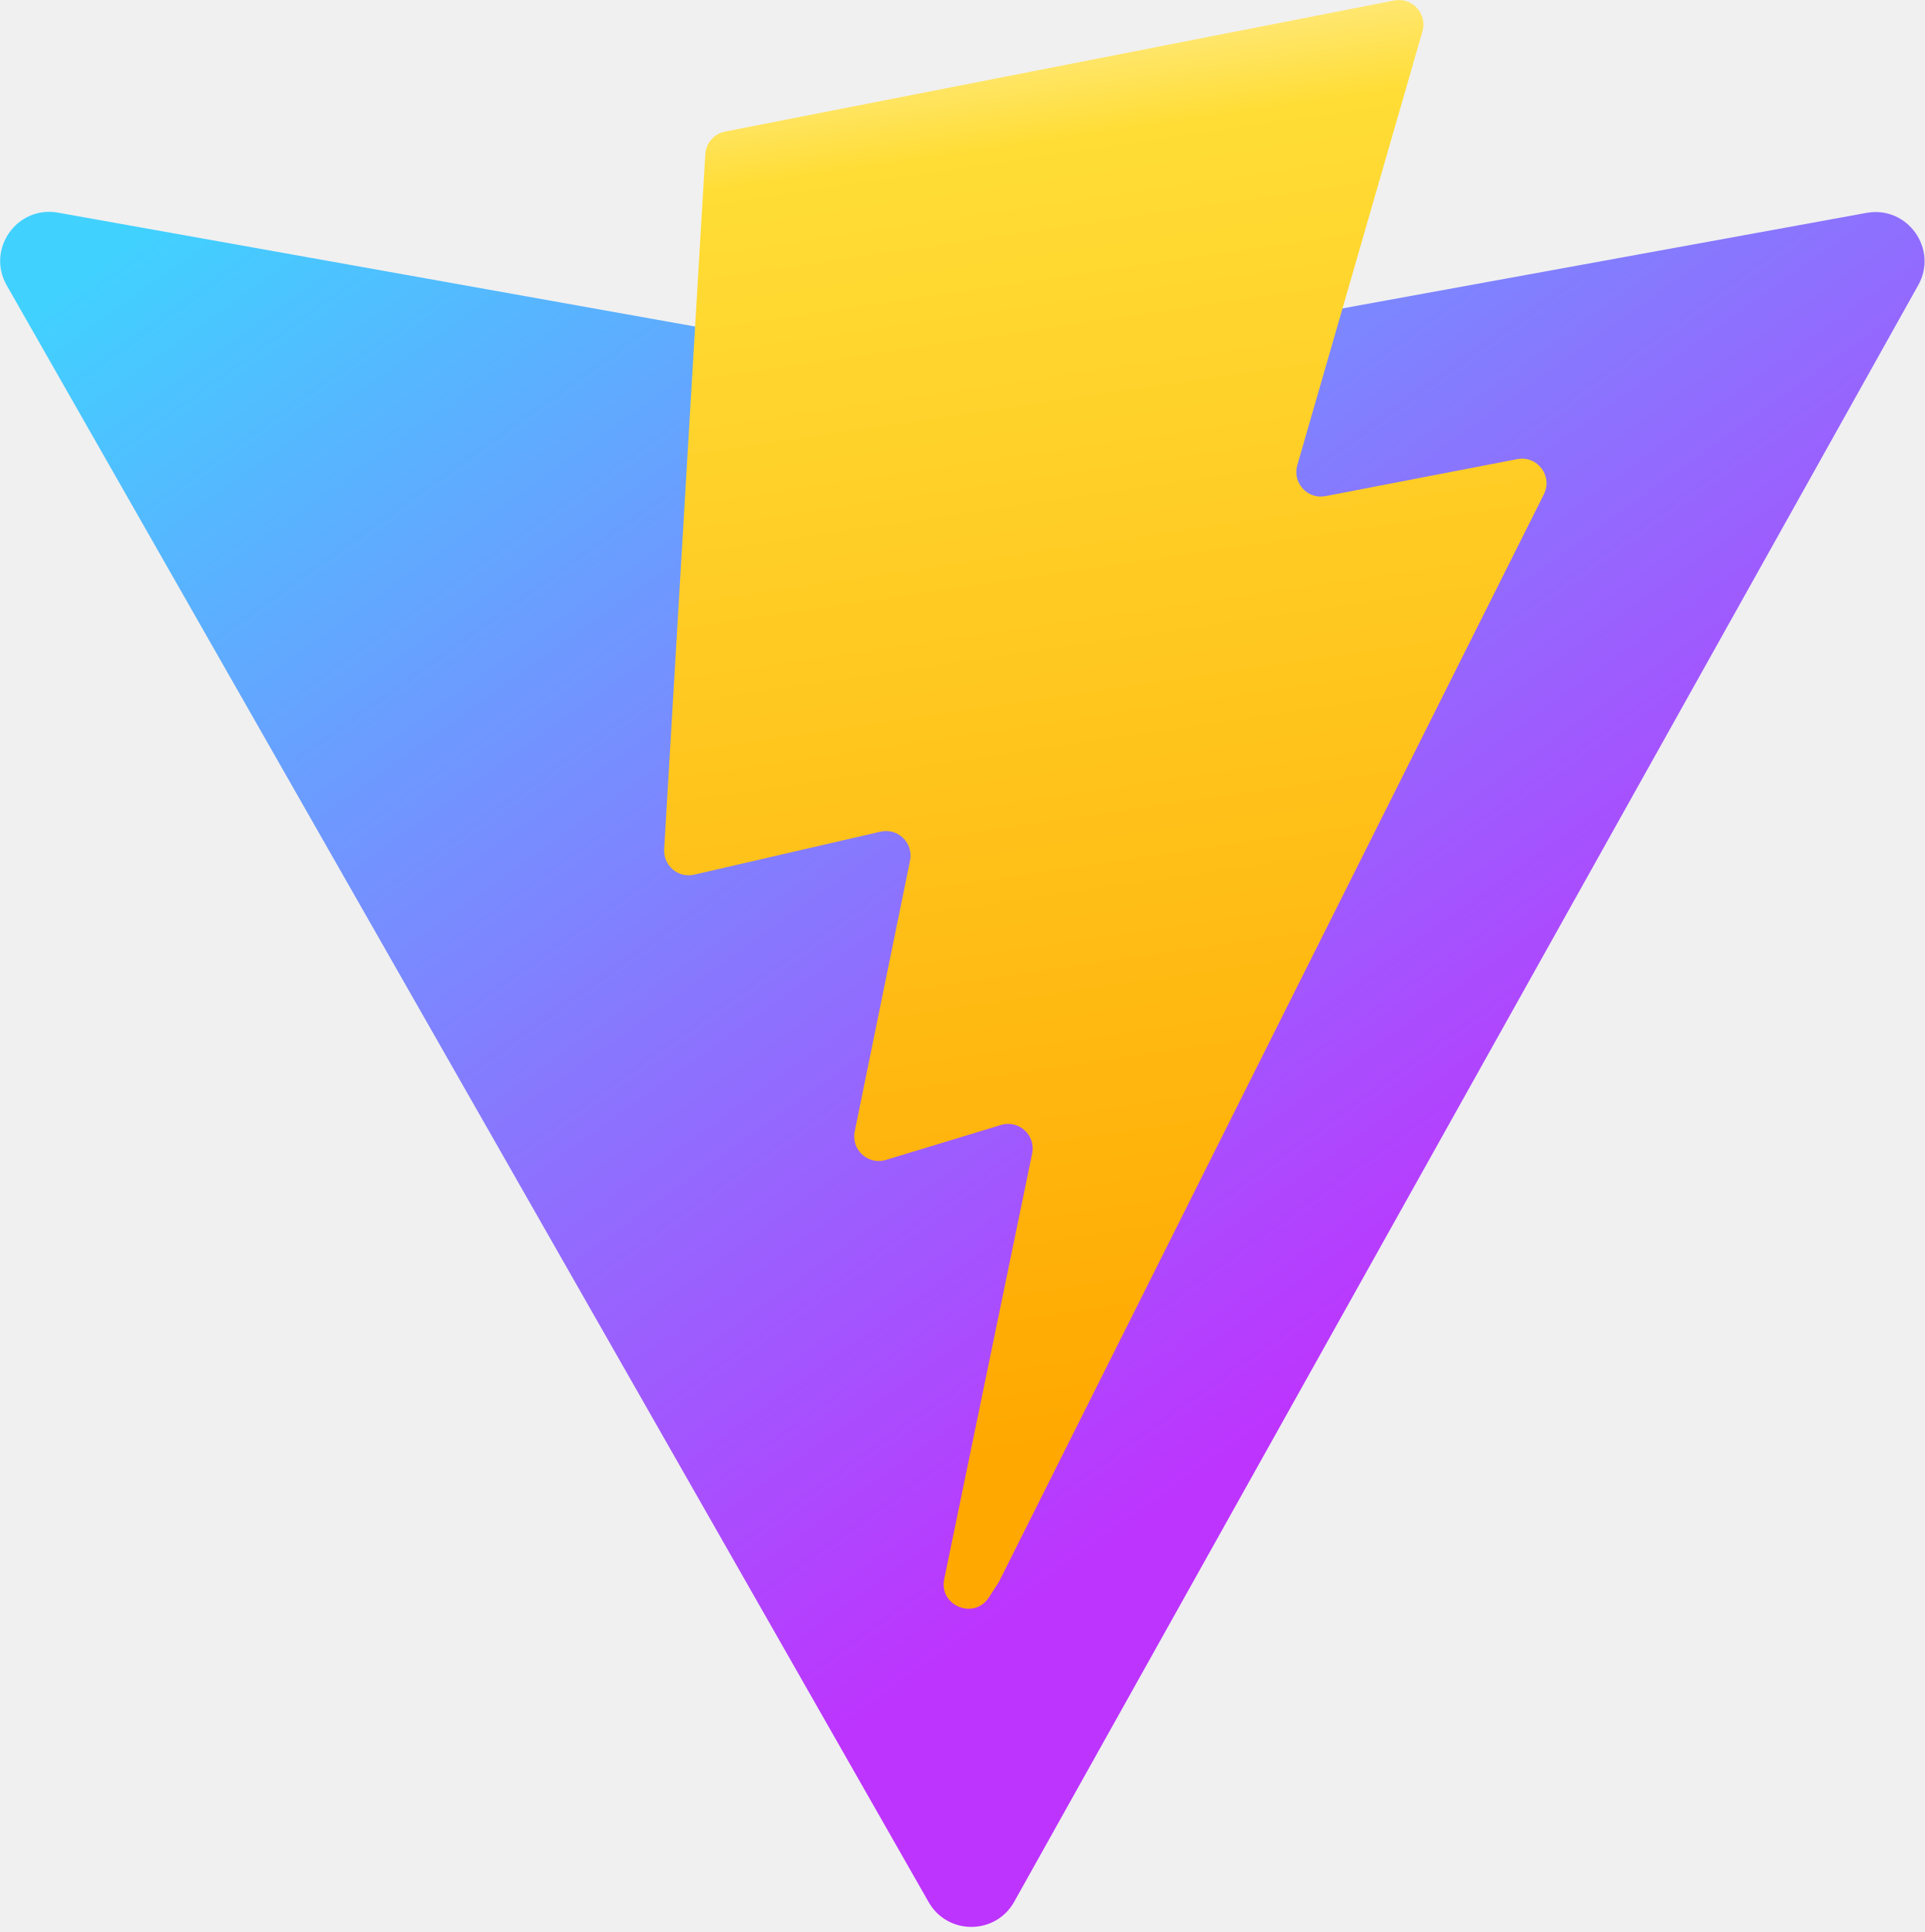
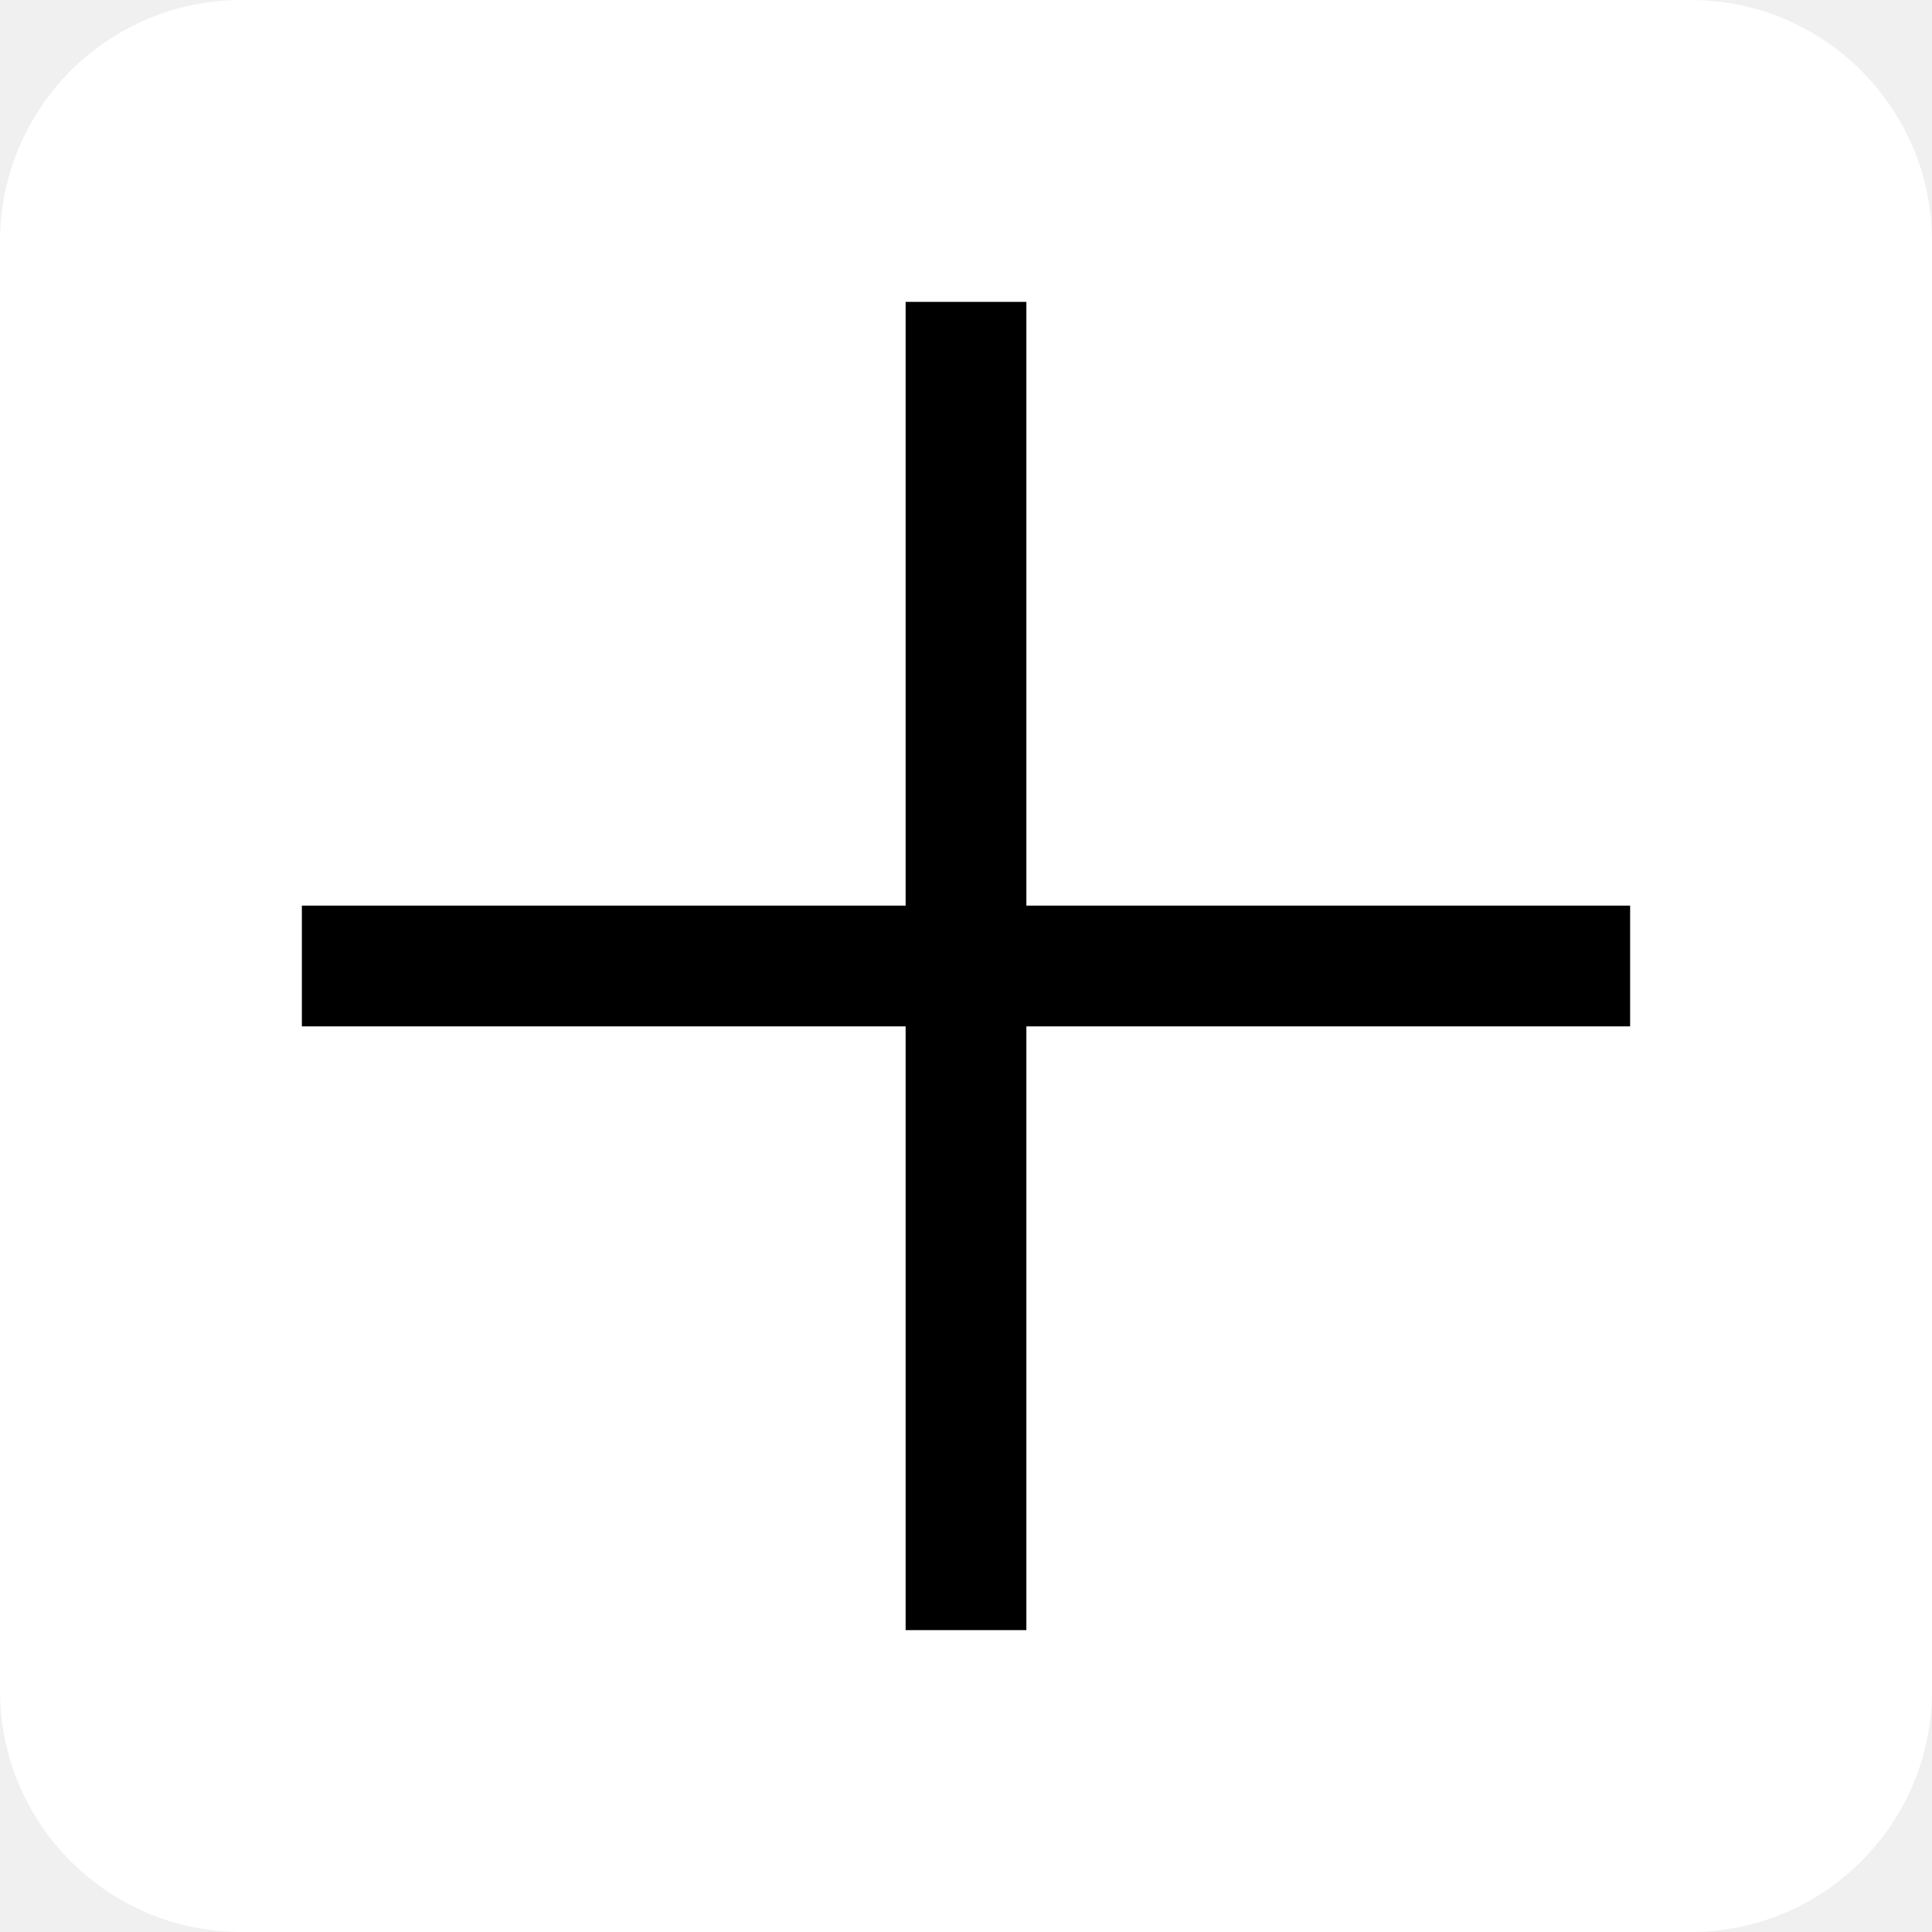
- <svg xmlns="http://www.w3.org/2000/svg" aria-hidden="true" role="img" class="iconify iconify--logos" width="31.88" height="32" preserveAspectRatio="xMidYMid meet" viewBox="0 0 256 257">
-   <defs>
-     <linearGradient id="IconifyId1813088fe1fbc01fb466" x1="-.828%" x2="57.636%" y1="7.652%" y2="78.411%">
-       <stop offset="0%" stop-color="#41D1FF" />
-       <stop offset="100%" stop-color="#BD34FE" />
-     </linearGradient>
-     <linearGradient id="IconifyId1813088fe1fbc01fb467" x1="43.376%" x2="50.316%" y1="2.242%" y2="89.03%">
-       <stop offset="0%" stop-color="#FFEA83" />
-       <stop offset="8.333%" stop-color="#FFDD35" />
-       <stop offset="100%" stop-color="#FFA800" />
-     </linearGradient>
-   </defs>
-   <path fill="url(#IconifyId1813088fe1fbc01fb466)" d="M255.153 37.938L134.897 252.976c-2.483 4.44-8.862 4.466-11.382.048L.875 37.958c-2.746-4.814 1.371-10.646 6.827-9.67l120.385 21.517a6.537 6.537 0 0 0 2.322-.004l117.867-21.483c5.438-.991 9.574 4.796 6.877 9.62Z" />
-   <path fill="url(#IconifyId1813088fe1fbc01fb467)" d="M185.432.063L96.44 17.501a3.268 3.268 0 0 0-2.634 3.014l-5.474 92.456a3.268 3.268 0 0 0 3.997 3.378l24.777-5.718c2.318-.535 4.413 1.507 3.936 3.838l-7.361 36.047c-.495 2.426 1.782 4.5 4.151 3.78l15.304-4.649c2.372-.72 4.652 1.36 4.15 3.788l-11.698 56.621c-.732 3.542 3.979 5.473 5.943 2.437l1.313-2.028l72.516-144.72c1.215-2.423-.88-5.186-3.54-4.672l-25.505 4.922c-2.396.462-4.435-1.77-3.759-4.114l16.646-57.705c.677-2.35-1.37-4.583-3.769-4.113Z" />
+ <svg xmlns="http://www.w3.org/2000/svg" viewBox="0 0 64 64">
+   <rect width="64" height="64" fill="#ffffff" rx="8" ry="8" />
+   <path d="M30,10 L34,10 L34,30 L54,30 L54,34 L34,34 L34,54 L30,54 L30,34 L10,34 L10,30 L30,30 Z" fill="#000000" />
</svg>
